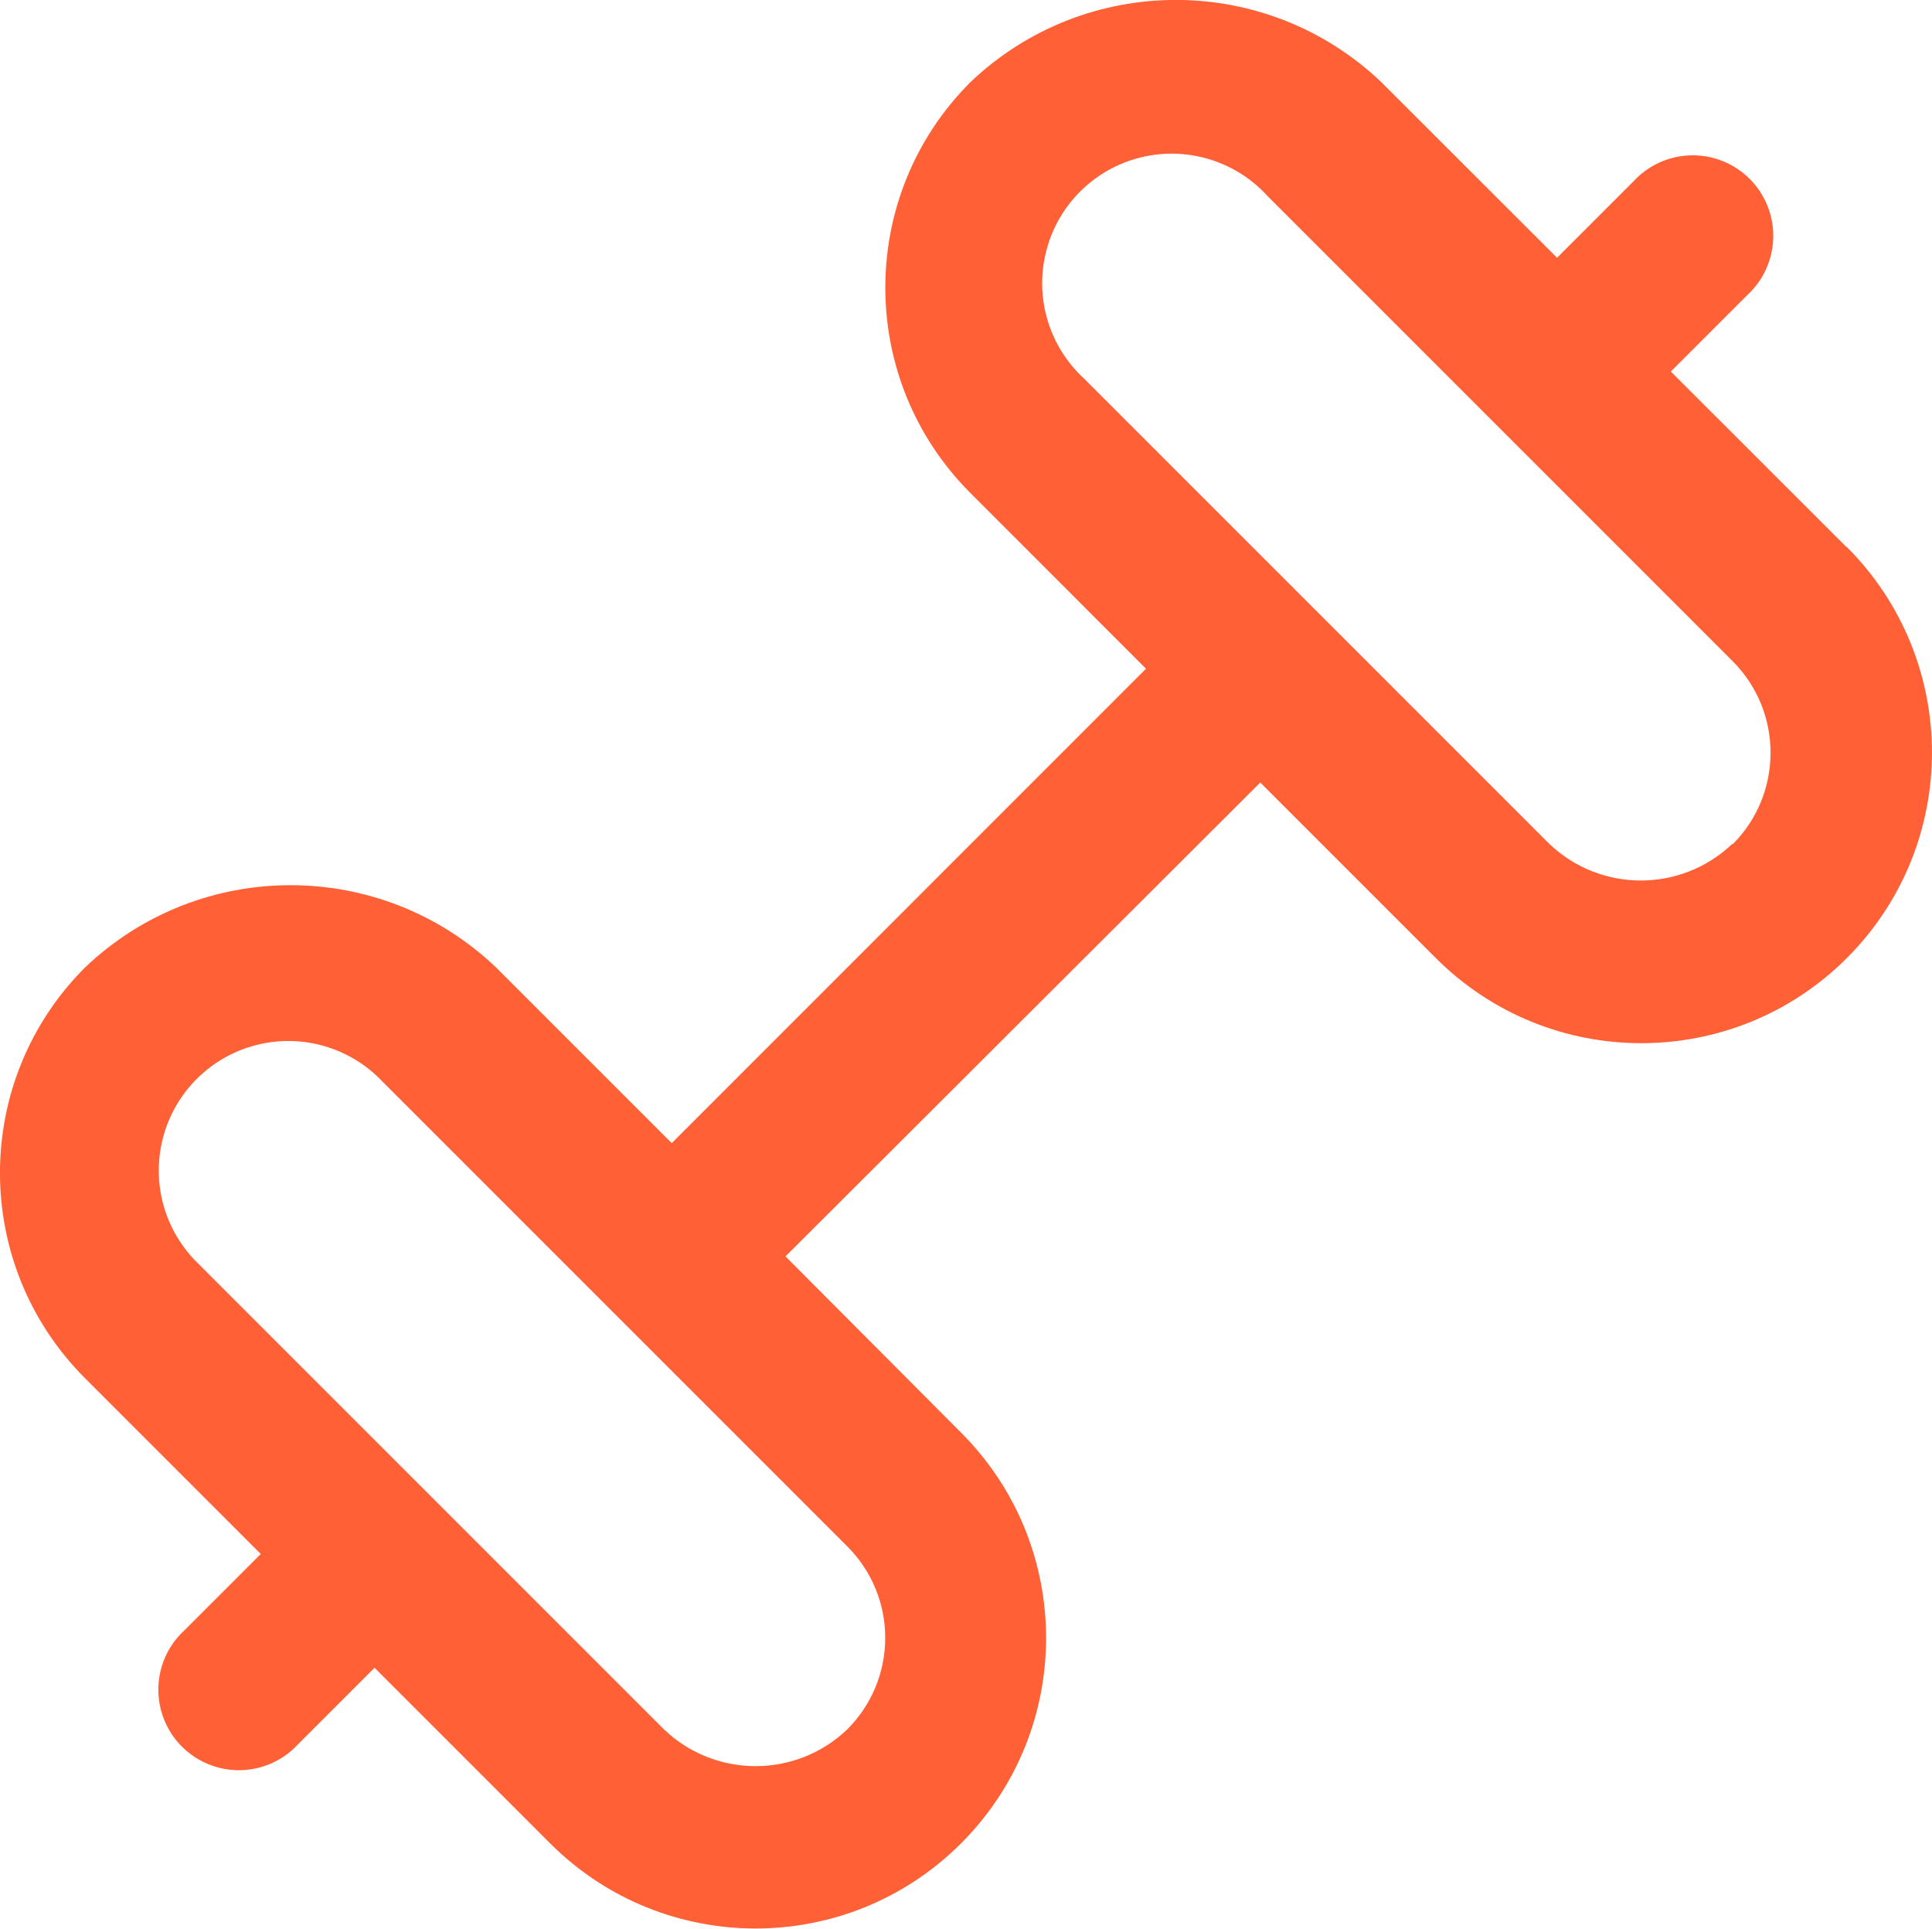
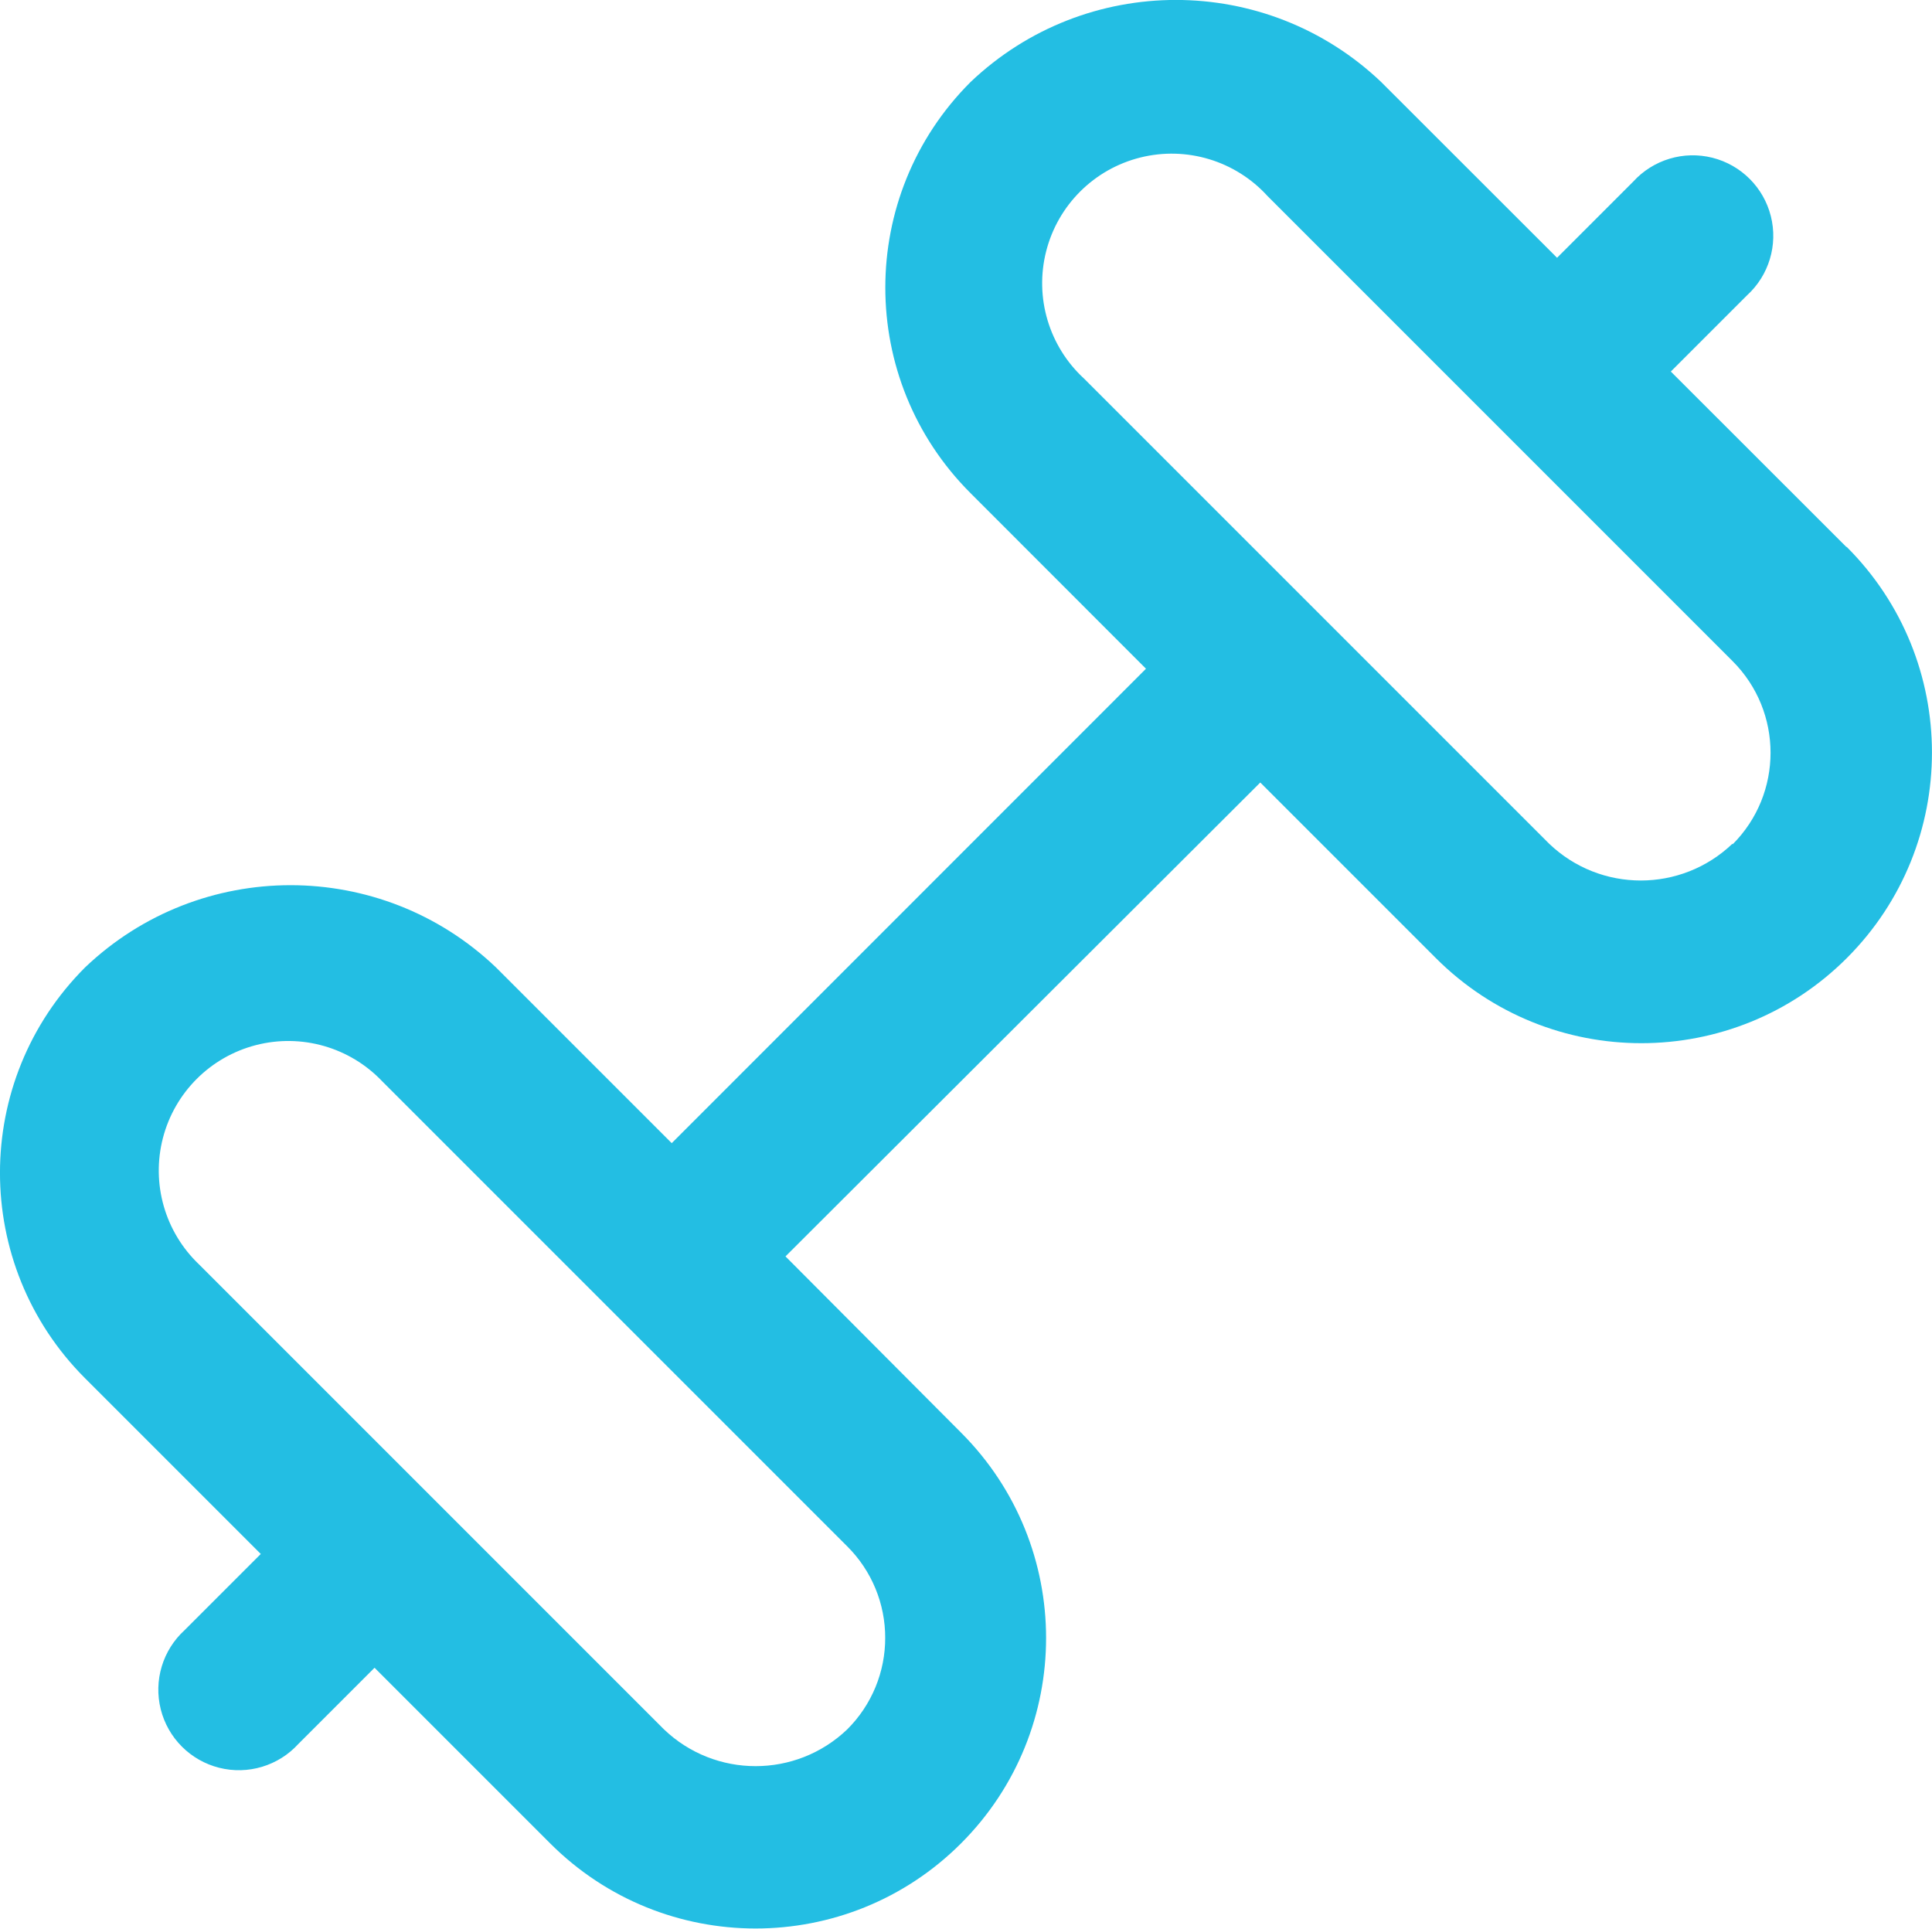
<svg xmlns="http://www.w3.org/2000/svg" width="14.706" height="14.68" viewBox="0 0 14.706 14.68">
-   <path id="gym" d="M14.054,4.2,12.718,2.865l.58-.58a.613.613,0,1,0-.866-.866l-.58.58L10.514.662a2.267,2.267,0,0,0-3.127,0,2.211,2.211,0,0,0,0,3.128L8.723,5.127,5.113,8.738,3.775,7.4a2.267,2.267,0,0,0-3.127,0,2.211,2.211,0,0,0,0,3.128l1.337,1.337-.58.58a.613.613,0,1,0,.866.866l.58-.58,1.337,1.337a2.211,2.211,0,0,0,3.127-3.127L5.979,9.6,9.593,5.993,10.93,7.33A2.211,2.211,0,0,0,14.057,4.2Zm-7.316,8.3a.98.98,0,0,1-.289.7,1.009,1.009,0,0,1-1.395,0l-3.54-3.54A.986.986,0,1,1,2.909,8.267l3.54,3.54a.98.98,0,0,1,.289.7Zm6.449-6.041a1.009,1.009,0,0,1-1.395,0l-3.54-3.54A.986.986,0,1,1,9.648,1.529l3.54,3.54a.986.986,0,0,1,0,1.395Z" transform="translate(0 -0.037)" fill="#ff6036" />
+   <path id="gym" d="M14.054,4.2,12.718,2.865l.58-.58a.613.613,0,1,0-.866-.866l-.58.58L10.514.662a2.267,2.267,0,0,0-3.127,0,2.211,2.211,0,0,0,0,3.128L8.723,5.127,5.113,8.738,3.775,7.4a2.267,2.267,0,0,0-3.127,0,2.211,2.211,0,0,0,0,3.128l1.337,1.337-.58.58a.613.613,0,1,0,.866.866l.58-.58,1.337,1.337a2.211,2.211,0,0,0,3.127-3.127L5.979,9.6,9.593,5.993,10.93,7.33A2.211,2.211,0,0,0,14.057,4.2Zm-7.316,8.3a.98.98,0,0,1-.289.7,1.009,1.009,0,0,1-1.395,0l-3.54-3.54A.986.986,0,1,1,2.909,8.267l3.54,3.54a.98.98,0,0,1,.289.7Zm6.449-6.041a1.009,1.009,0,0,1-1.395,0l-3.54-3.54A.986.986,0,1,1,9.648,1.529l3.54,3.54a.986.986,0,0,1,0,1.395Z" transform="translate(0 -0.037)" fill="#23bee3" />
</svg>
